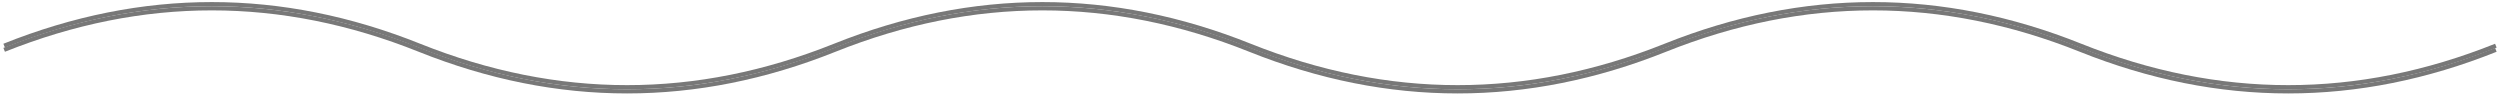
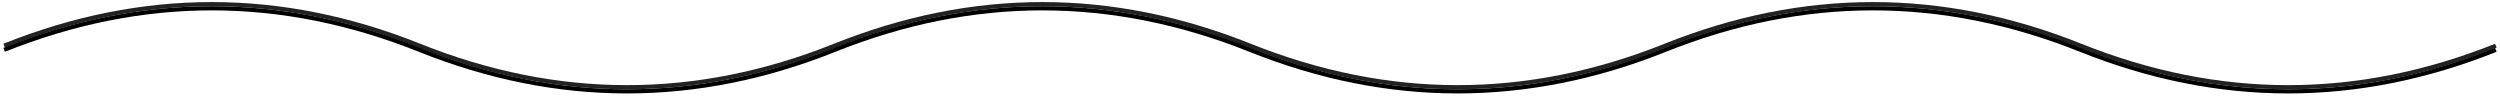
<svg xmlns="http://www.w3.org/2000/svg" width="602" height="23" viewBox="0 0 602 23" fill="none">
-   <path d="M1 11C34.333 -2.333 67.667 -2.333 101 11C134.333 24.333 167.667 24.333 201 11C234.333 -2.333 267.667 -2.333 301 11C334.333 24.333 367.667 24.333 401 11C434.333 -2.333 467.667 -2.333 501 11C534.333 24.333 567.667 24.333 601 11" stroke="#787878" />
-   <path d="M1 12C34.333 -1.333 67.667 -1.333 101 12C134.333 25.333 167.667 25.333 201 12C234.333 -1.333 267.667 -1.333 301 12C334.333 25.333 367.667 25.333 401 12C434.333 -1.333 467.667 -1.333 501 12C534.333 25.333 567.667 25.333 601 12" stroke="#787878" />
+   <path d="M1 11C34.333 -2.333 67.667 -2.333 101 11C134.333 24.333 167.667 24.333 201 11C234.333 -2.333 267.667 -2.333 301 11C334.333 24.333 367.667 24.333 401 11C434.333 -2.333 467.667 -2.333 501 11C534.333 24.333 567.667 24.333 601 11" stroke="#222222" />
+   <path d="M1 12C34.333 -1.333 67.667 -1.333 101 12C134.333 25.333 167.667 25.333 201 12C234.333 -1.333 267.667 -1.333 301 12C334.333 25.333 367.667 25.333 401 12C434.333 -1.333 467.667 -1.333 501 12C534.333 25.333 567.667 25.333 601 12" stroke="#000000" />
</svg>
